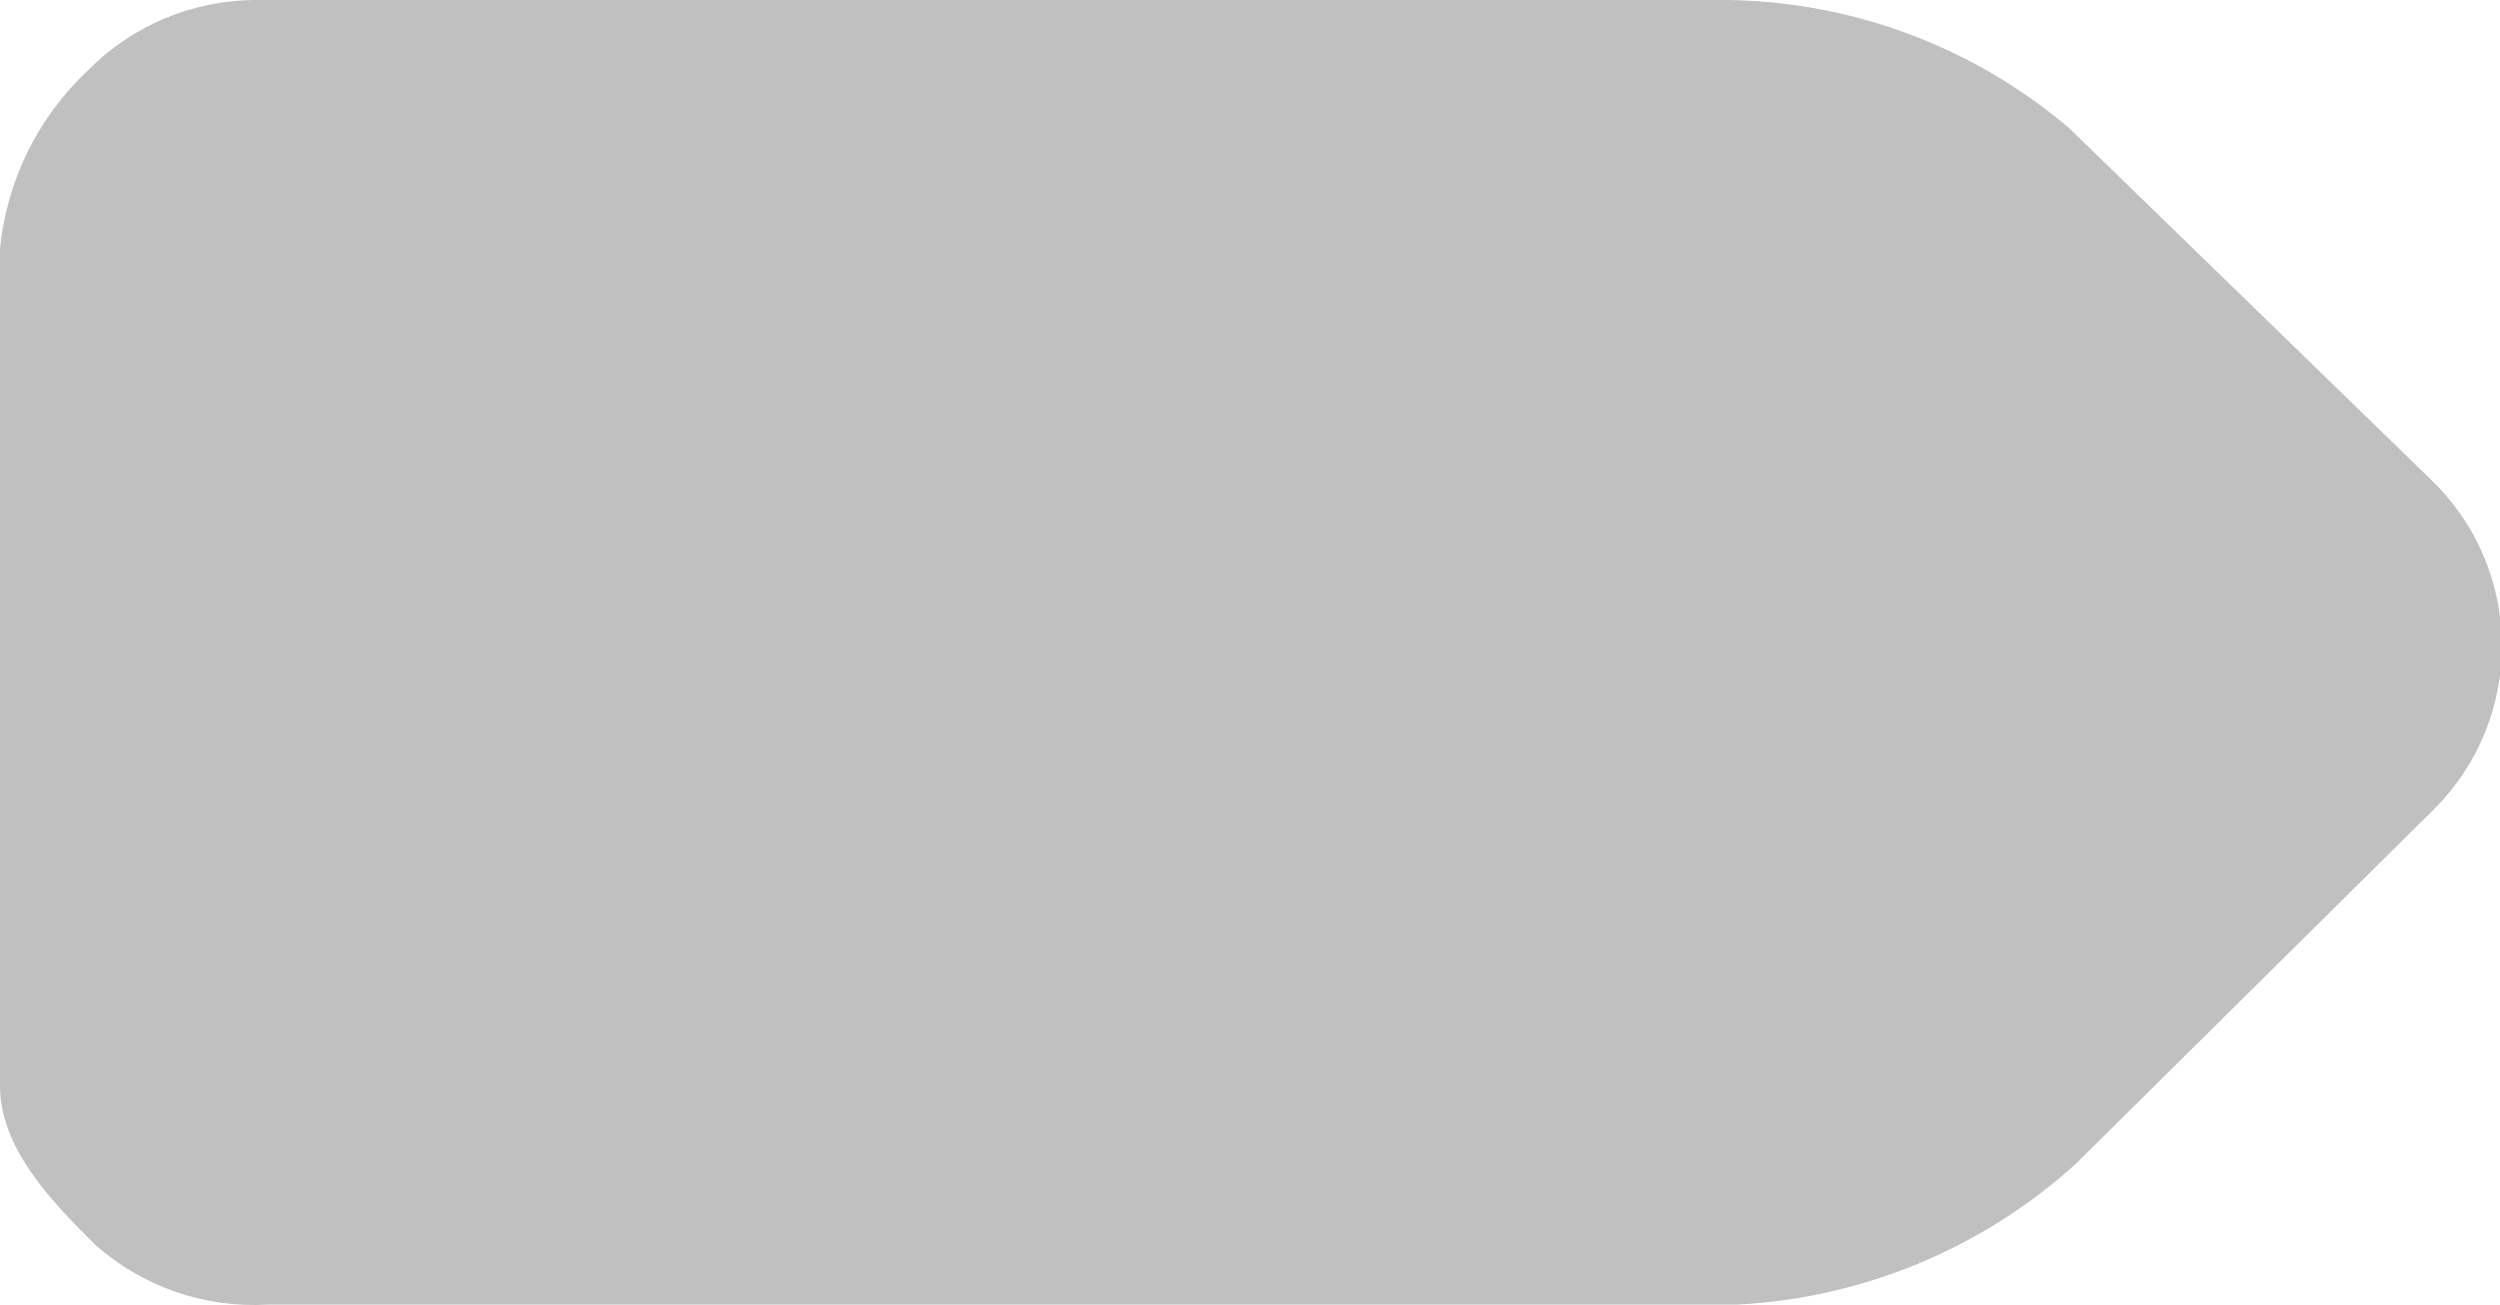
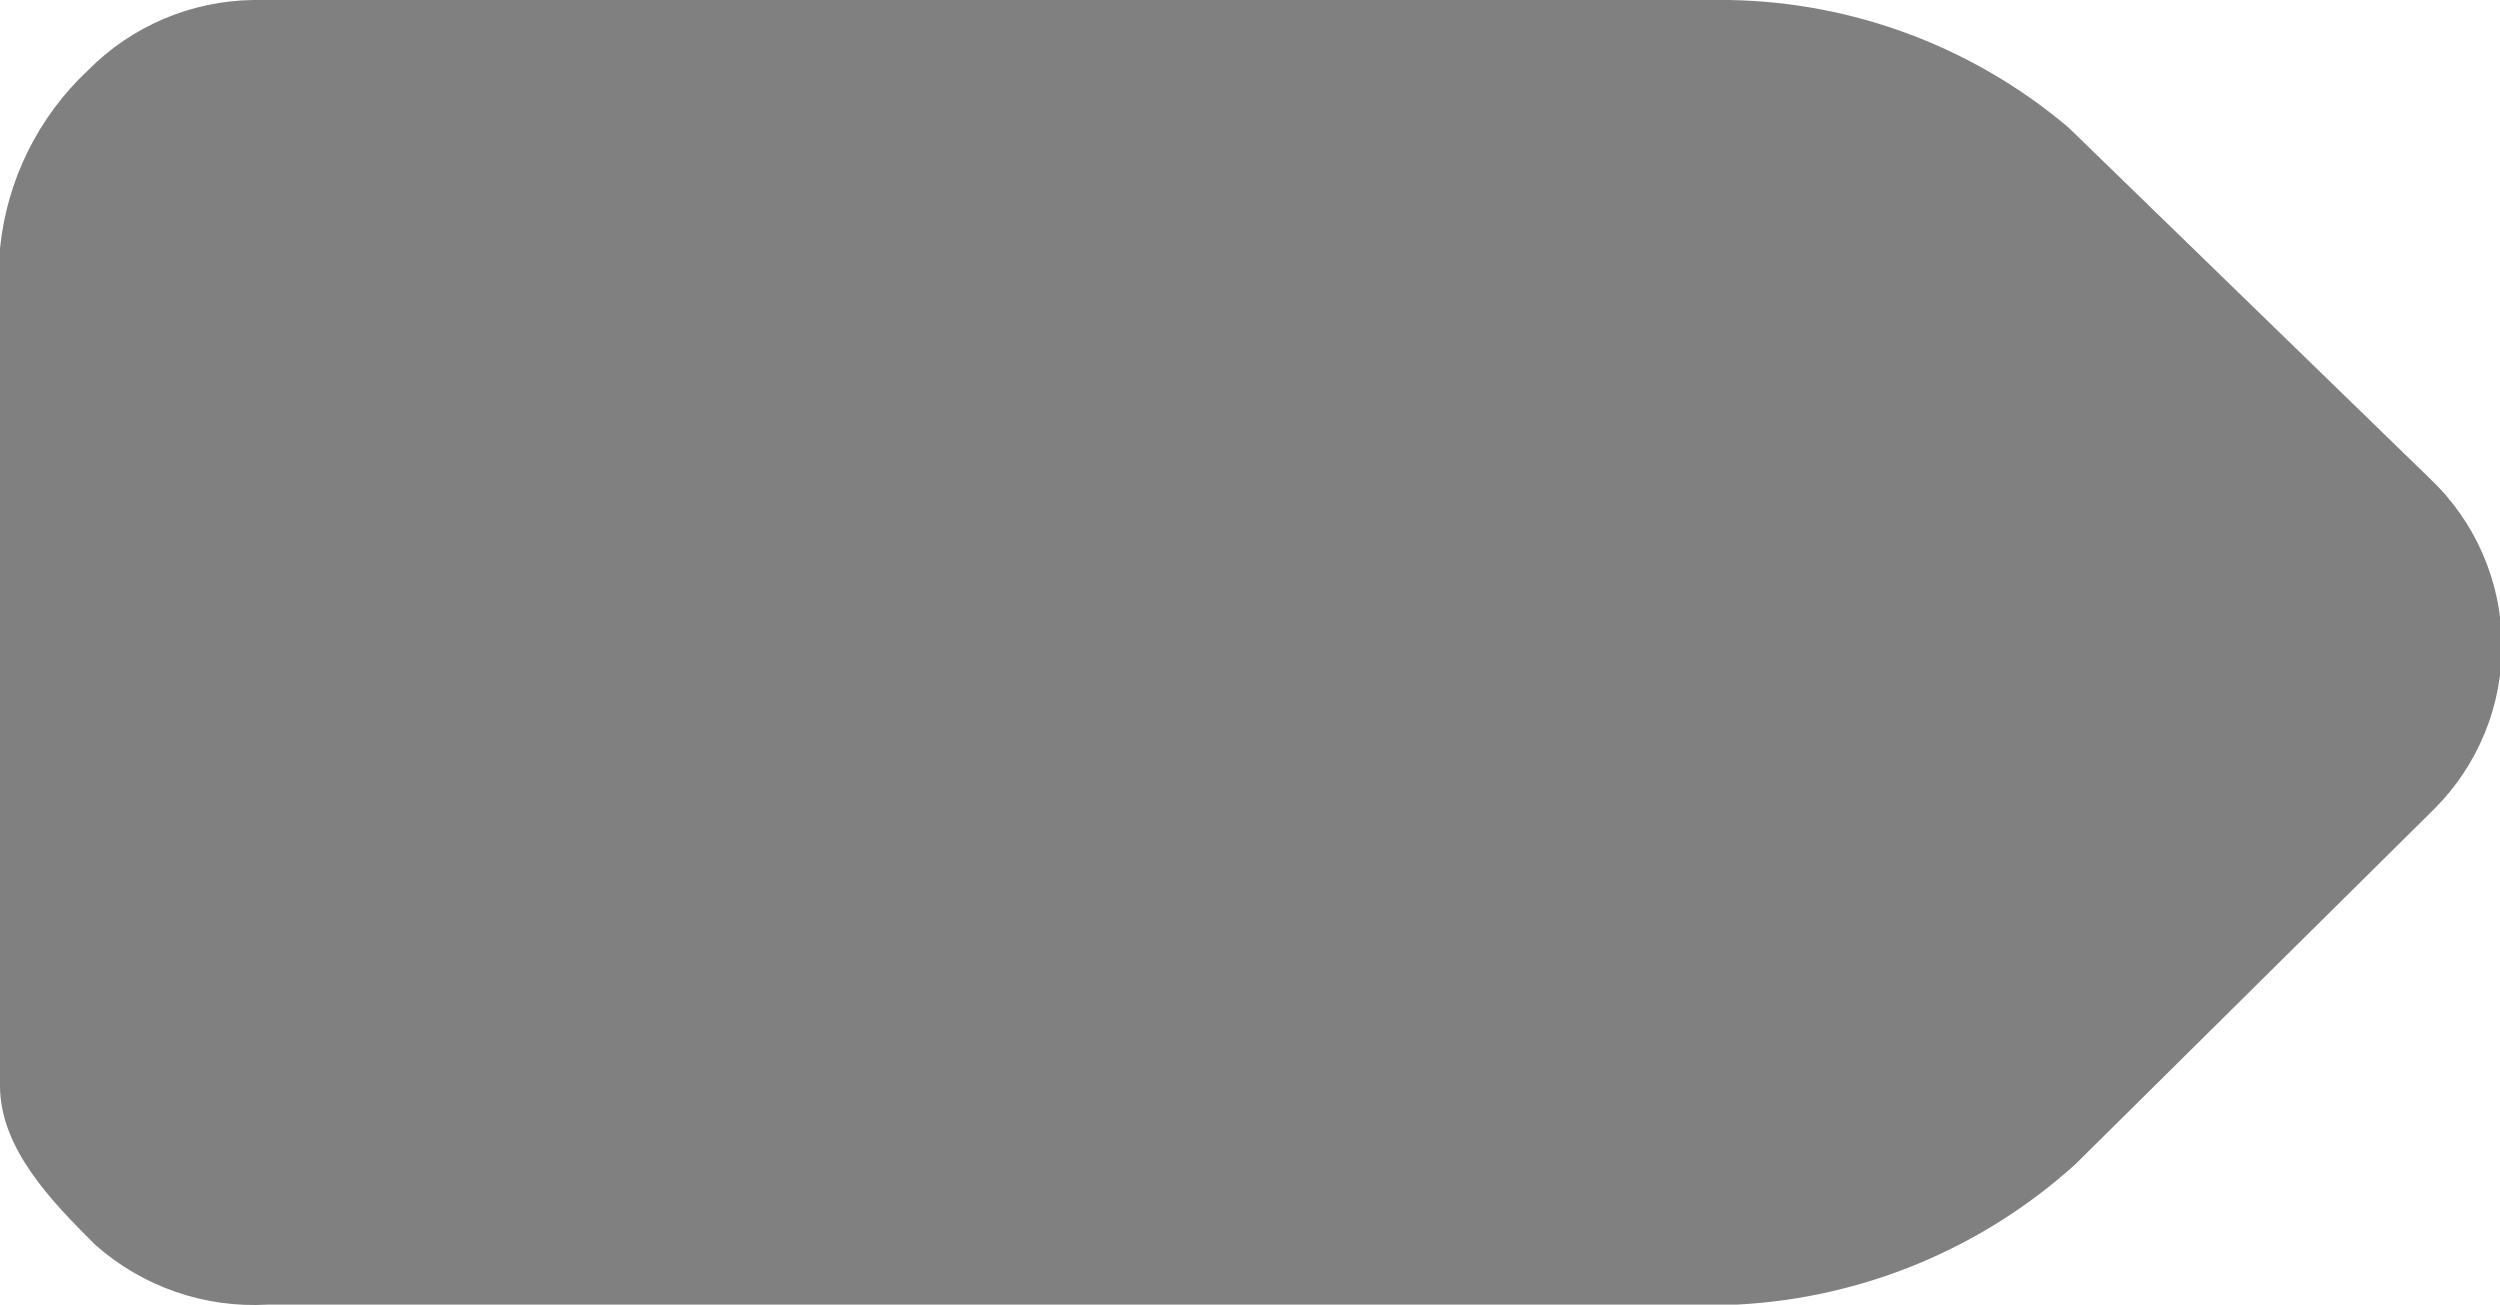
<svg xmlns="http://www.w3.org/2000/svg" id="Layer_1" data-name="Layer 1" viewBox="0 0 62.7 32.72">
  <defs>
-     <style>.mark-1{fill:#c0c0c0;}</style>
+     <style>.mark-1{fill:#808080;}</style>
  </defs>
  <path class="mark-1" d="M60.94,12l-9.06-8.8A13.52,13.52,0,0,0,43.35,0l-37,0A5.94,5.94,0,0,0,2.21,1.76,7.09,7.09,0,0,0,0,6.23v21c0,1.56,1.27,2.88,2.4,4a6,6,0,0,0,4.31,1.49l36.85,0a13.71,13.71,0,0,0,8.49-3.52l9-8.91A5.78,5.78,0,0,0,60.94,12Z" />
</svg>
